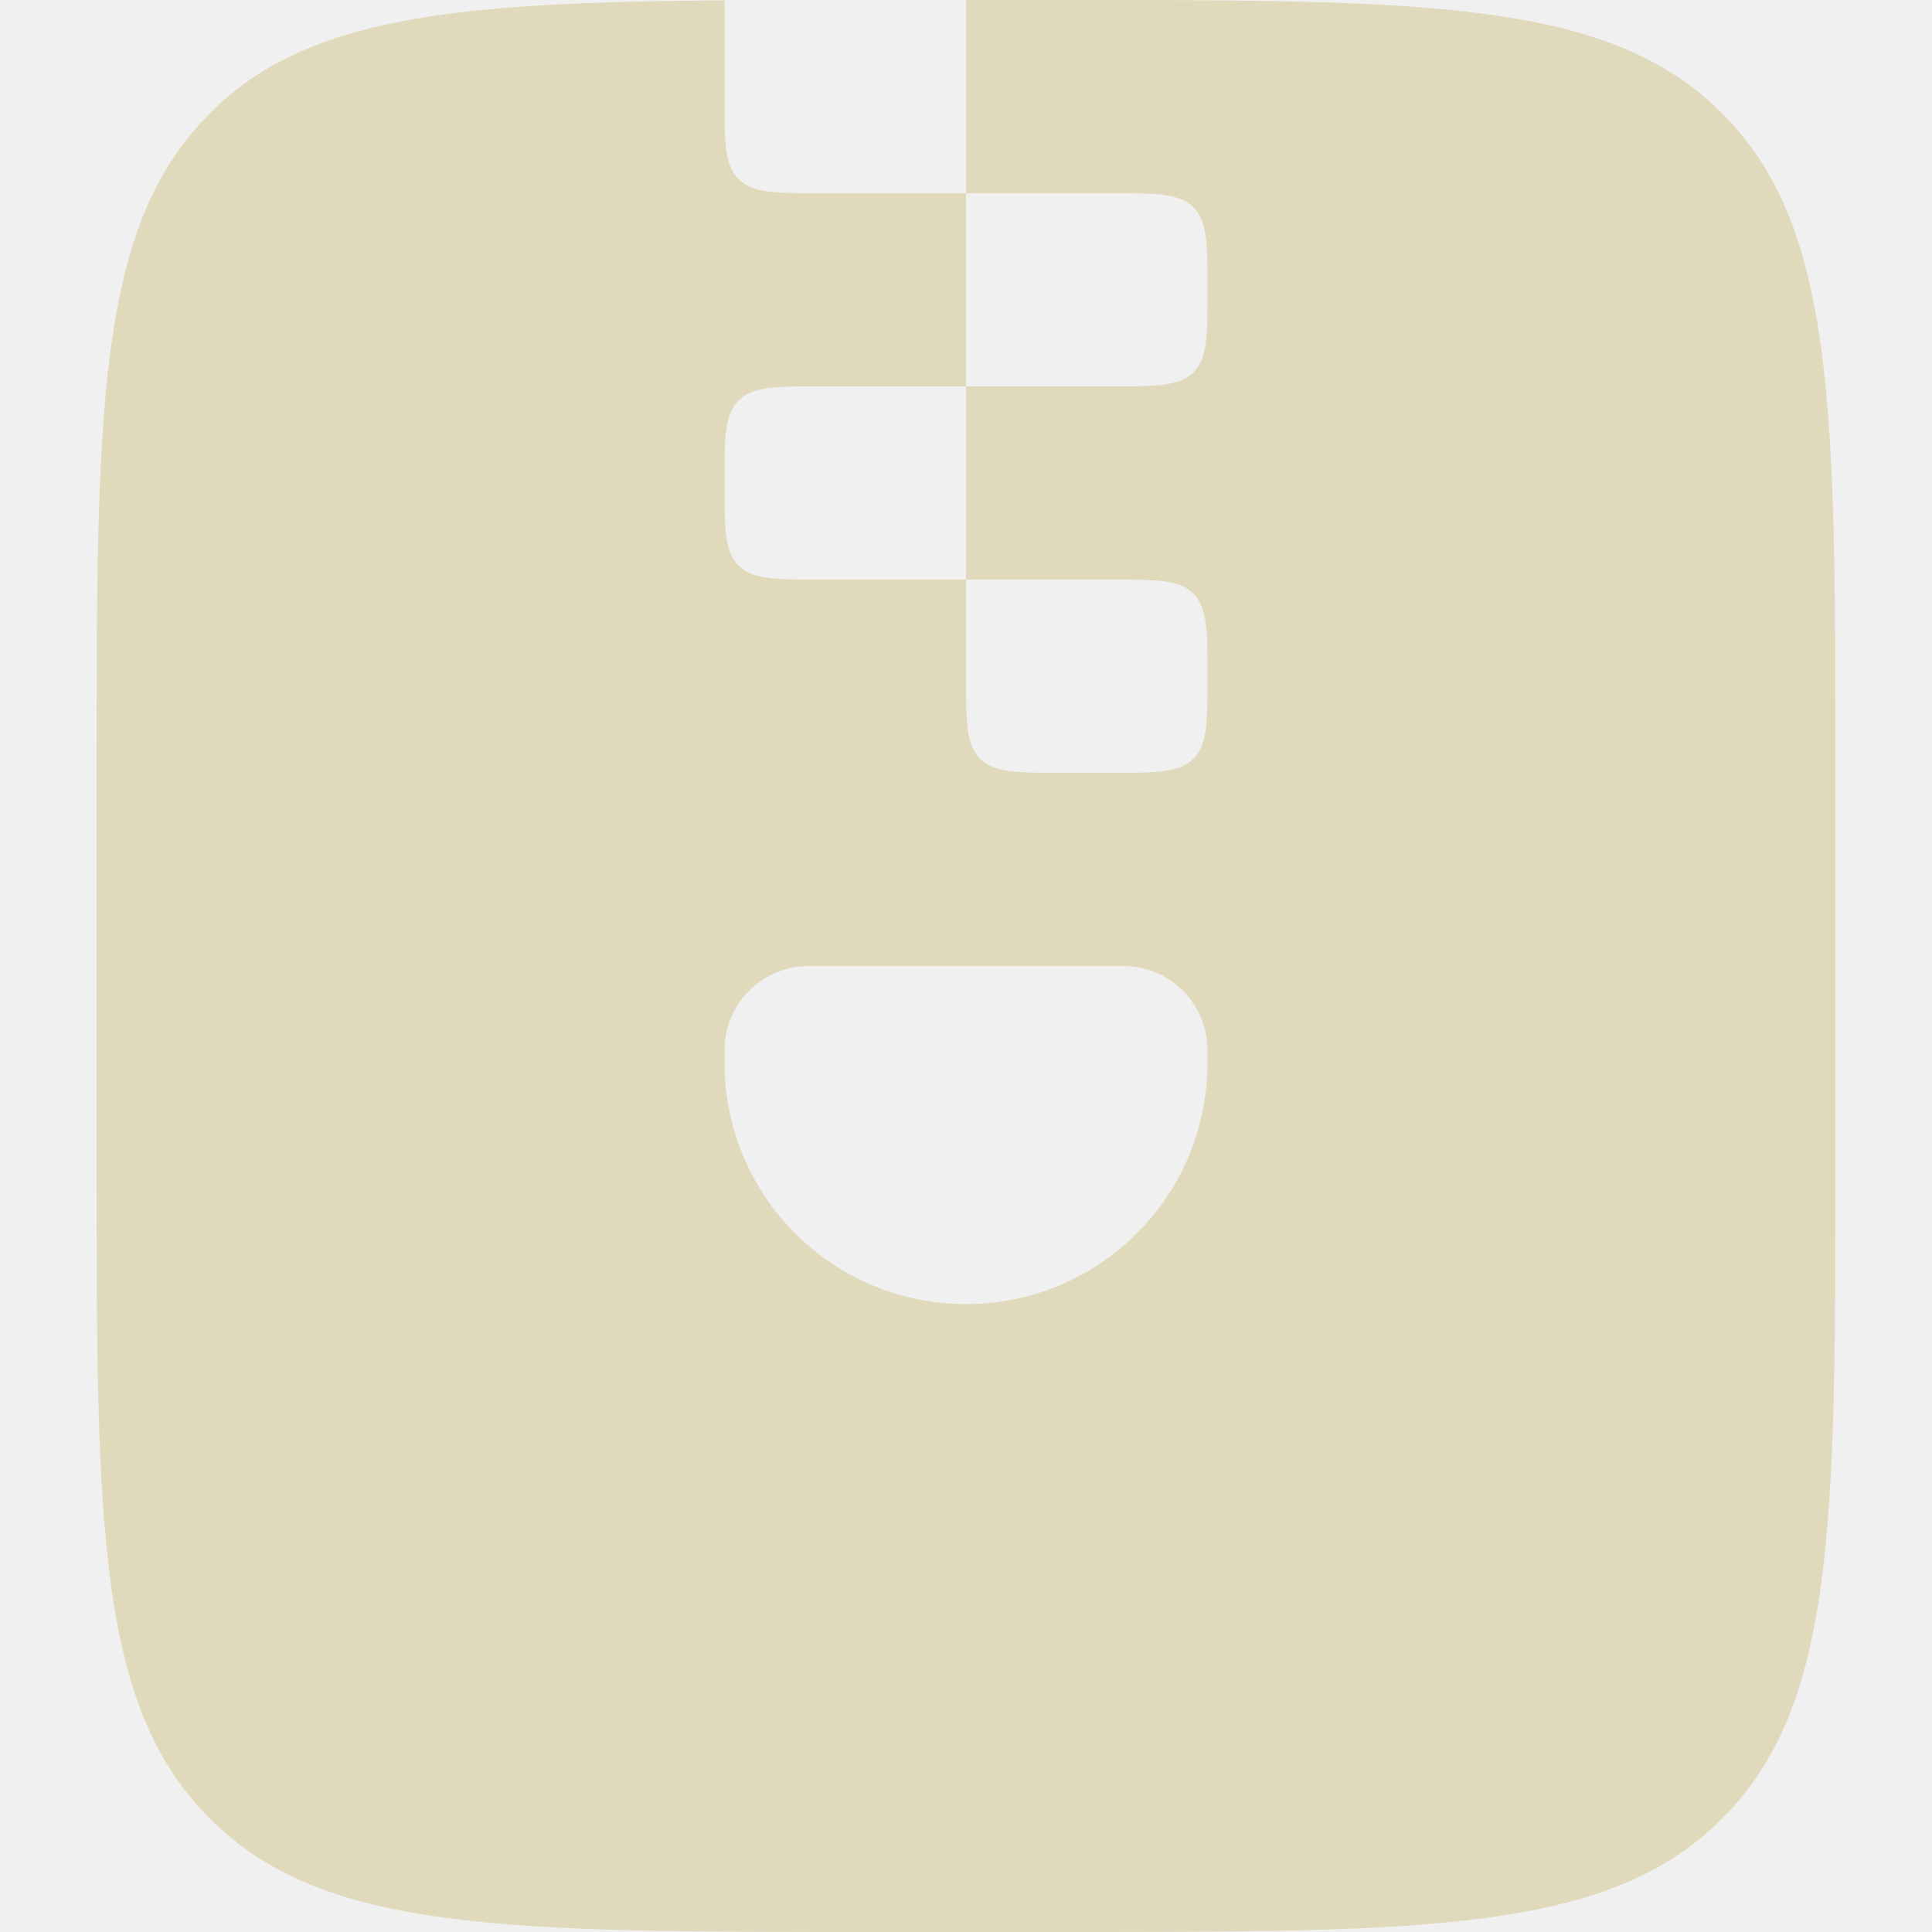
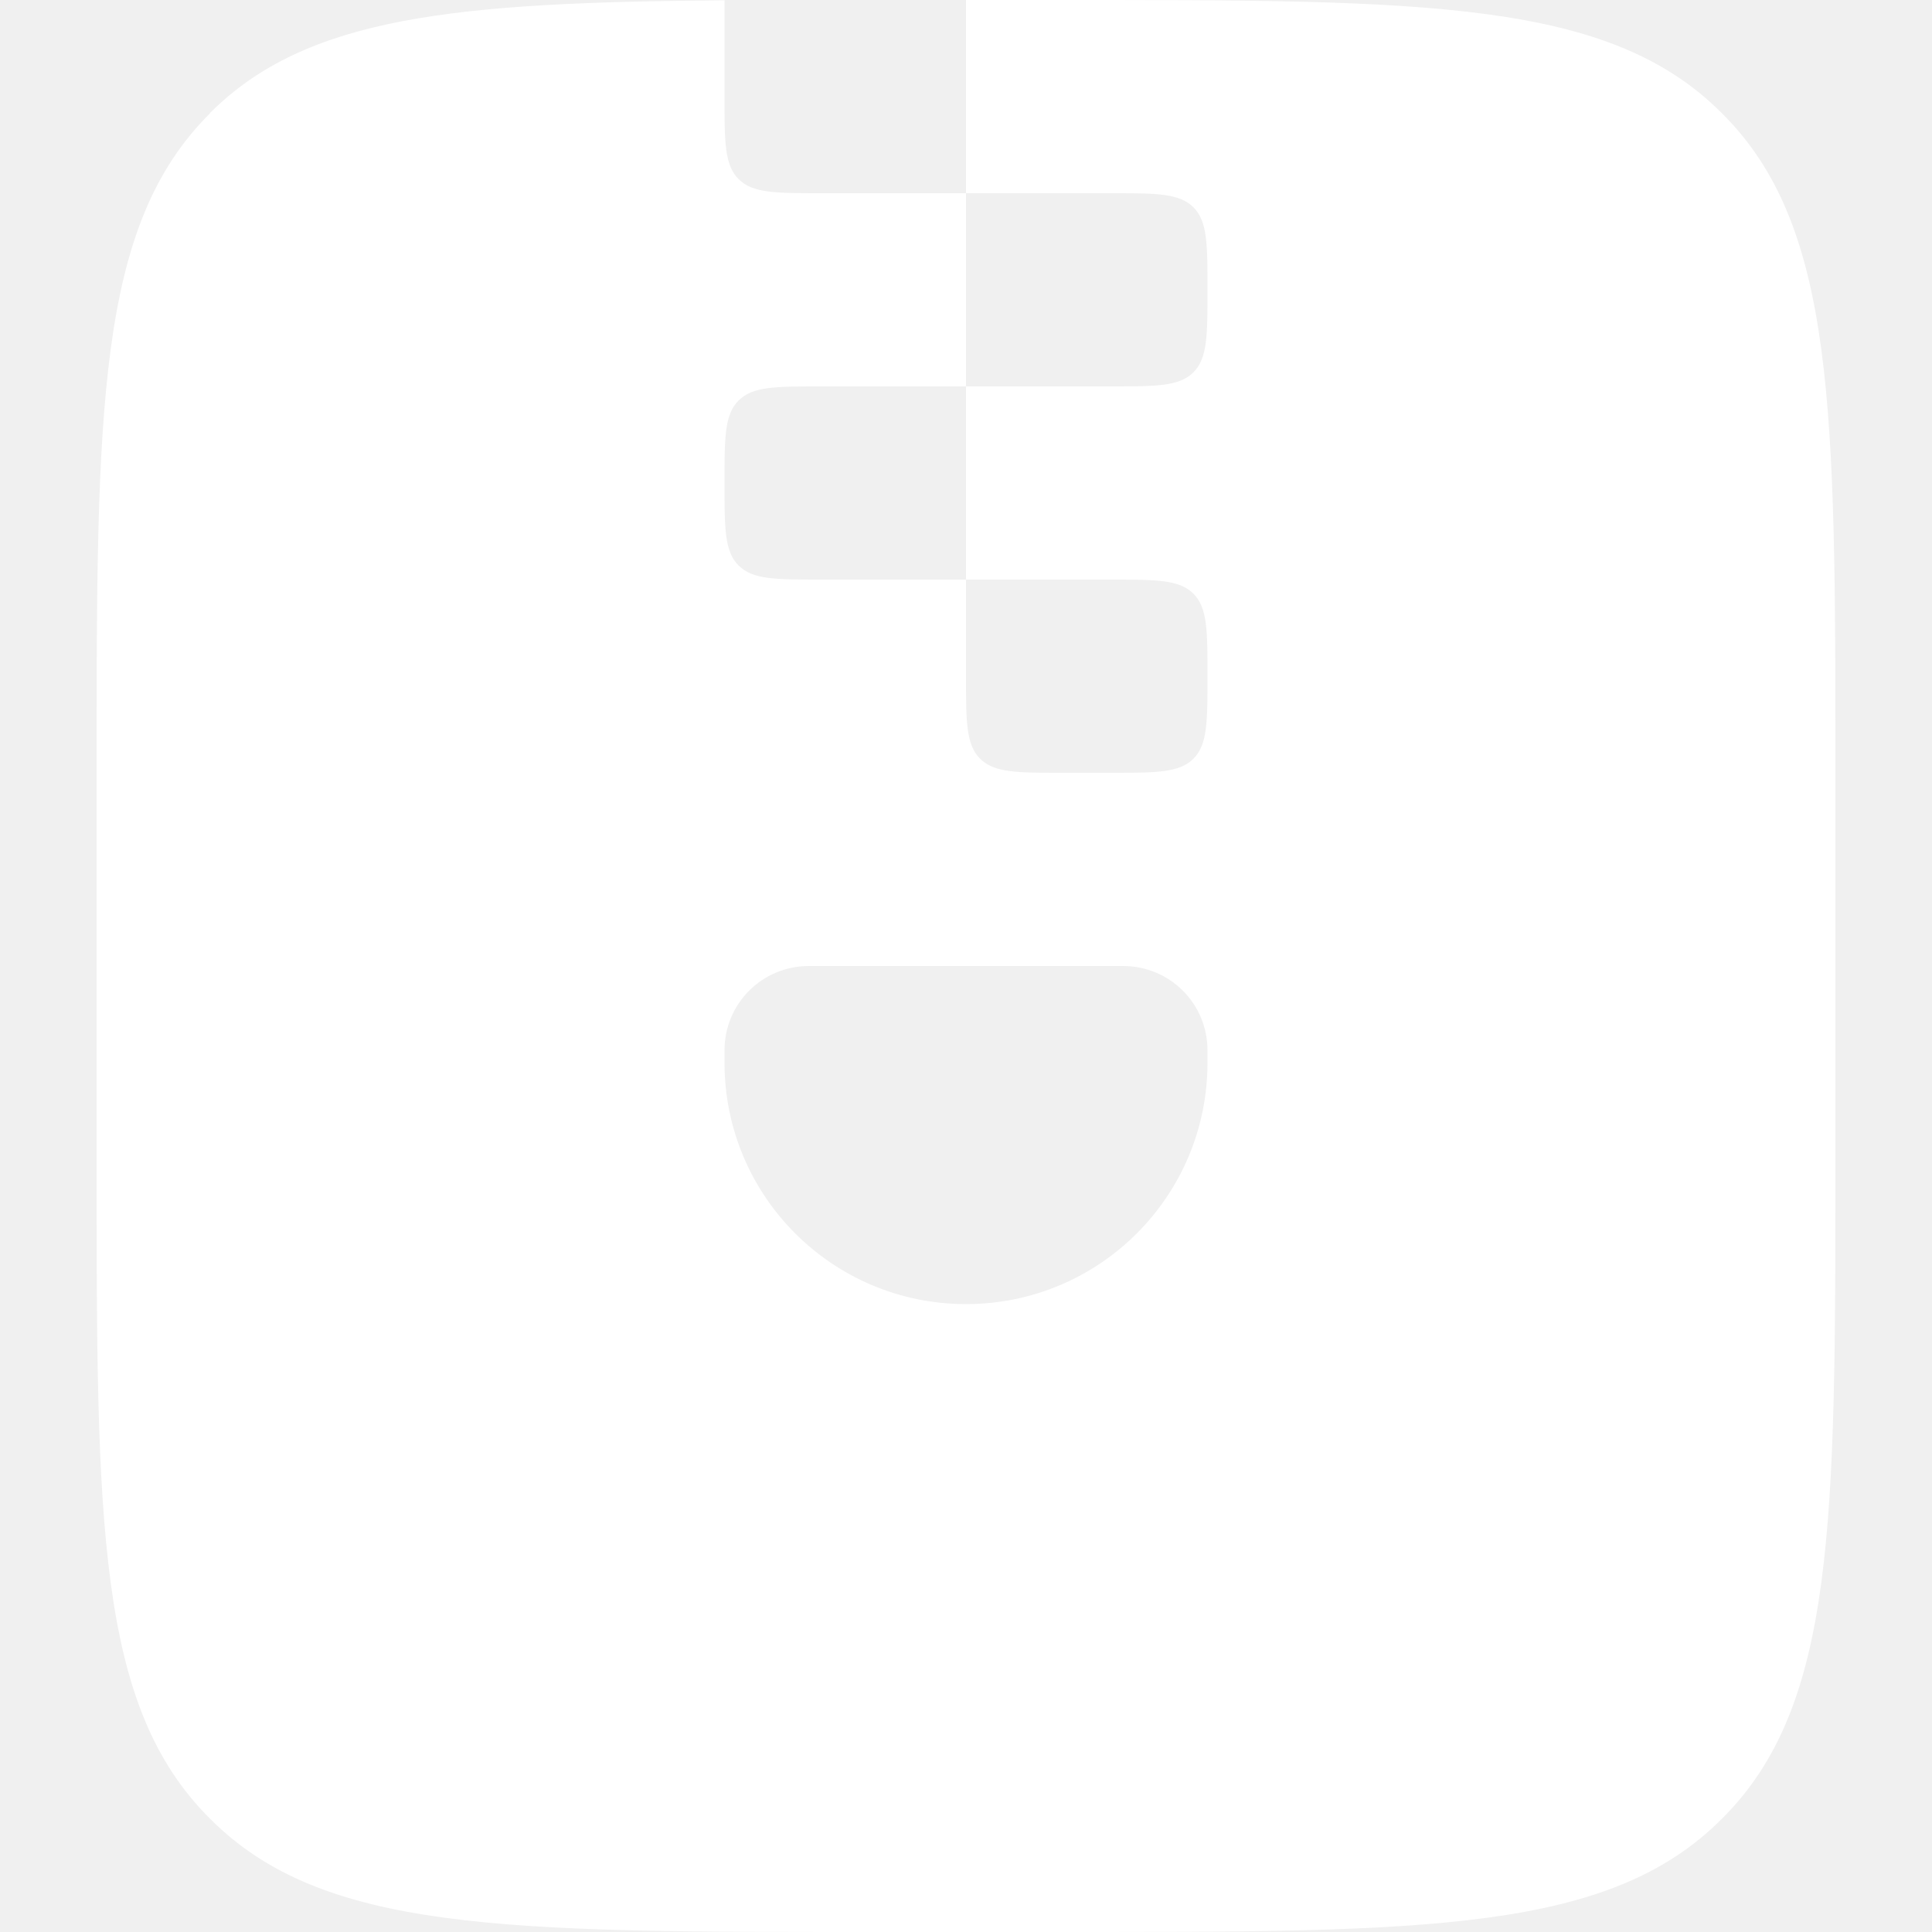
<svg xmlns="http://www.w3.org/2000/svg" width="96" height="96" viewBox="0 0 2.88 2.88" fill="none" version="1.1" id="svg1">
  <defs id="defs1" />
-   <path fill-rule="evenodd" clip-rule="evenodd" d="M 0.313,0.169 C 0.144,0.337 0.144,0.609 0.144,1.152 v 0.576 c 0,0.543 0,0.815 0.169,0.983 C 0.481,2.88 0.753,2.88 1.296,2.88 h 0.288 c 0.543,0 0.815,0 0.983,-0.169 C 2.736,2.543 2.736,2.271 2.736,1.728 V 1.152 c 0,-0.543 0,-0.815 -0.169,-0.983 C 2.399,0 2.127,0 1.584,0 H 1.44 v 0.144 0.144 h 0.216 c 0.068,0 0.102,0 0.123,0.021 0.021,0.021 0.021,0.055 0.021,0.123 0,0.068 0,0.102 -0.021,0.123 C 1.758,0.576 1.724,0.576 1.656,0.576 h -0.216 v 0.288 h 0.216 c 0.068,0 0.102,0 0.123,0.021 0.021,0.021 0.021,0.055 0.021,0.123 0,0.068 0,0.102 -0.021,0.123 -0.021,0.021 -0.055,0.021 -0.123,0.021 h -0.072 c -0.068,0 -0.102,0 -0.123,-0.021 C 1.44,1.11 1.44,1.076 1.44,1.008 V 0.864 H 1.224 c -0.068,0 -0.102,0 -0.123,-0.021 C 1.08,0.822 1.08,0.788 1.08,0.72 1.08,0.652 1.08,0.618 1.101,0.597 1.122,0.576 1.156,0.576 1.224,0.576 H 1.44 V 0.288 H 1.224 c -0.068,0 -0.102,0 -0.123,-0.021 C 1.08,0.246 1.08,0.212 1.08,0.144 V 4.869e-4 c -0.402,0.003 -0.623,0.024 -0.767,0.168 z M 1.08,1.566 v 0.018 c 0,0.199 0.161,0.36 0.36,0.36 0.199,0 0.36,-0.161 0.36,-0.36 V 1.566 C 1.8,1.496 1.744,1.44 1.674,1.44 H 1.206 C 1.136,1.44 1.08,1.496 1.08,1.566 Z" fill="#1C274C" id="path1" style="fill:#e1d9bc;fill-opacity:1;stroke-width:0.144" />
+   <path fill-rule="evenodd" clip-rule="evenodd" d="M 0.313,0.169 C 0.144,0.337 0.144,0.609 0.144,1.152 v 0.576 c 0,0.543 0,0.815 0.169,0.983 C 0.481,2.88 0.753,2.88 1.296,2.88 h 0.288 c 0.543,0 0.815,0 0.983,-0.169 C 2.736,2.543 2.736,2.271 2.736,1.728 V 1.152 c 0,-0.543 0,-0.815 -0.169,-0.983 C 2.399,0 2.127,0 1.584,0 H 1.44 v 0.144 0.144 h 0.216 c 0.068,0 0.102,0 0.123,0.021 0.021,0.021 0.021,0.055 0.021,0.123 0,0.068 0,0.102 -0.021,0.123 C 1.758,0.576 1.724,0.576 1.656,0.576 h -0.216 v 0.288 h 0.216 c 0.068,0 0.102,0 0.123,0.021 0.021,0.021 0.021,0.055 0.021,0.123 0,0.068 0,0.102 -0.021,0.123 -0.021,0.021 -0.055,0.021 -0.123,0.021 h -0.072 c -0.068,0 -0.102,0 -0.123,-0.021 C 1.44,1.11 1.44,1.076 1.44,1.008 V 0.864 H 1.224 c -0.068,0 -0.102,0 -0.123,-0.021 C 1.08,0.822 1.08,0.788 1.08,0.72 1.08,0.652 1.08,0.618 1.101,0.597 1.122,0.576 1.156,0.576 1.224,0.576 H 1.44 V 0.288 H 1.224 c -0.068,0 -0.102,0 -0.123,-0.021 C 1.08,0.246 1.08,0.212 1.08,0.144 V 4.869e-4 c -0.402,0.003 -0.623,0.024 -0.767,0.168 z M 1.08,1.566 v 0.018 c 0,0.199 0.161,0.36 0.36,0.36 0.199,0 0.36,-0.161 0.36,-0.36 V 1.566 C 1.8,1.496 1.744,1.44 1.674,1.44 H 1.206 C 1.136,1.44 1.08,1.496 1.08,1.566 Z" fill="#1C274C" id="path1" style="fill:#ffffff;fill-opacity:1;stroke-width:0.144" />
</svg>
